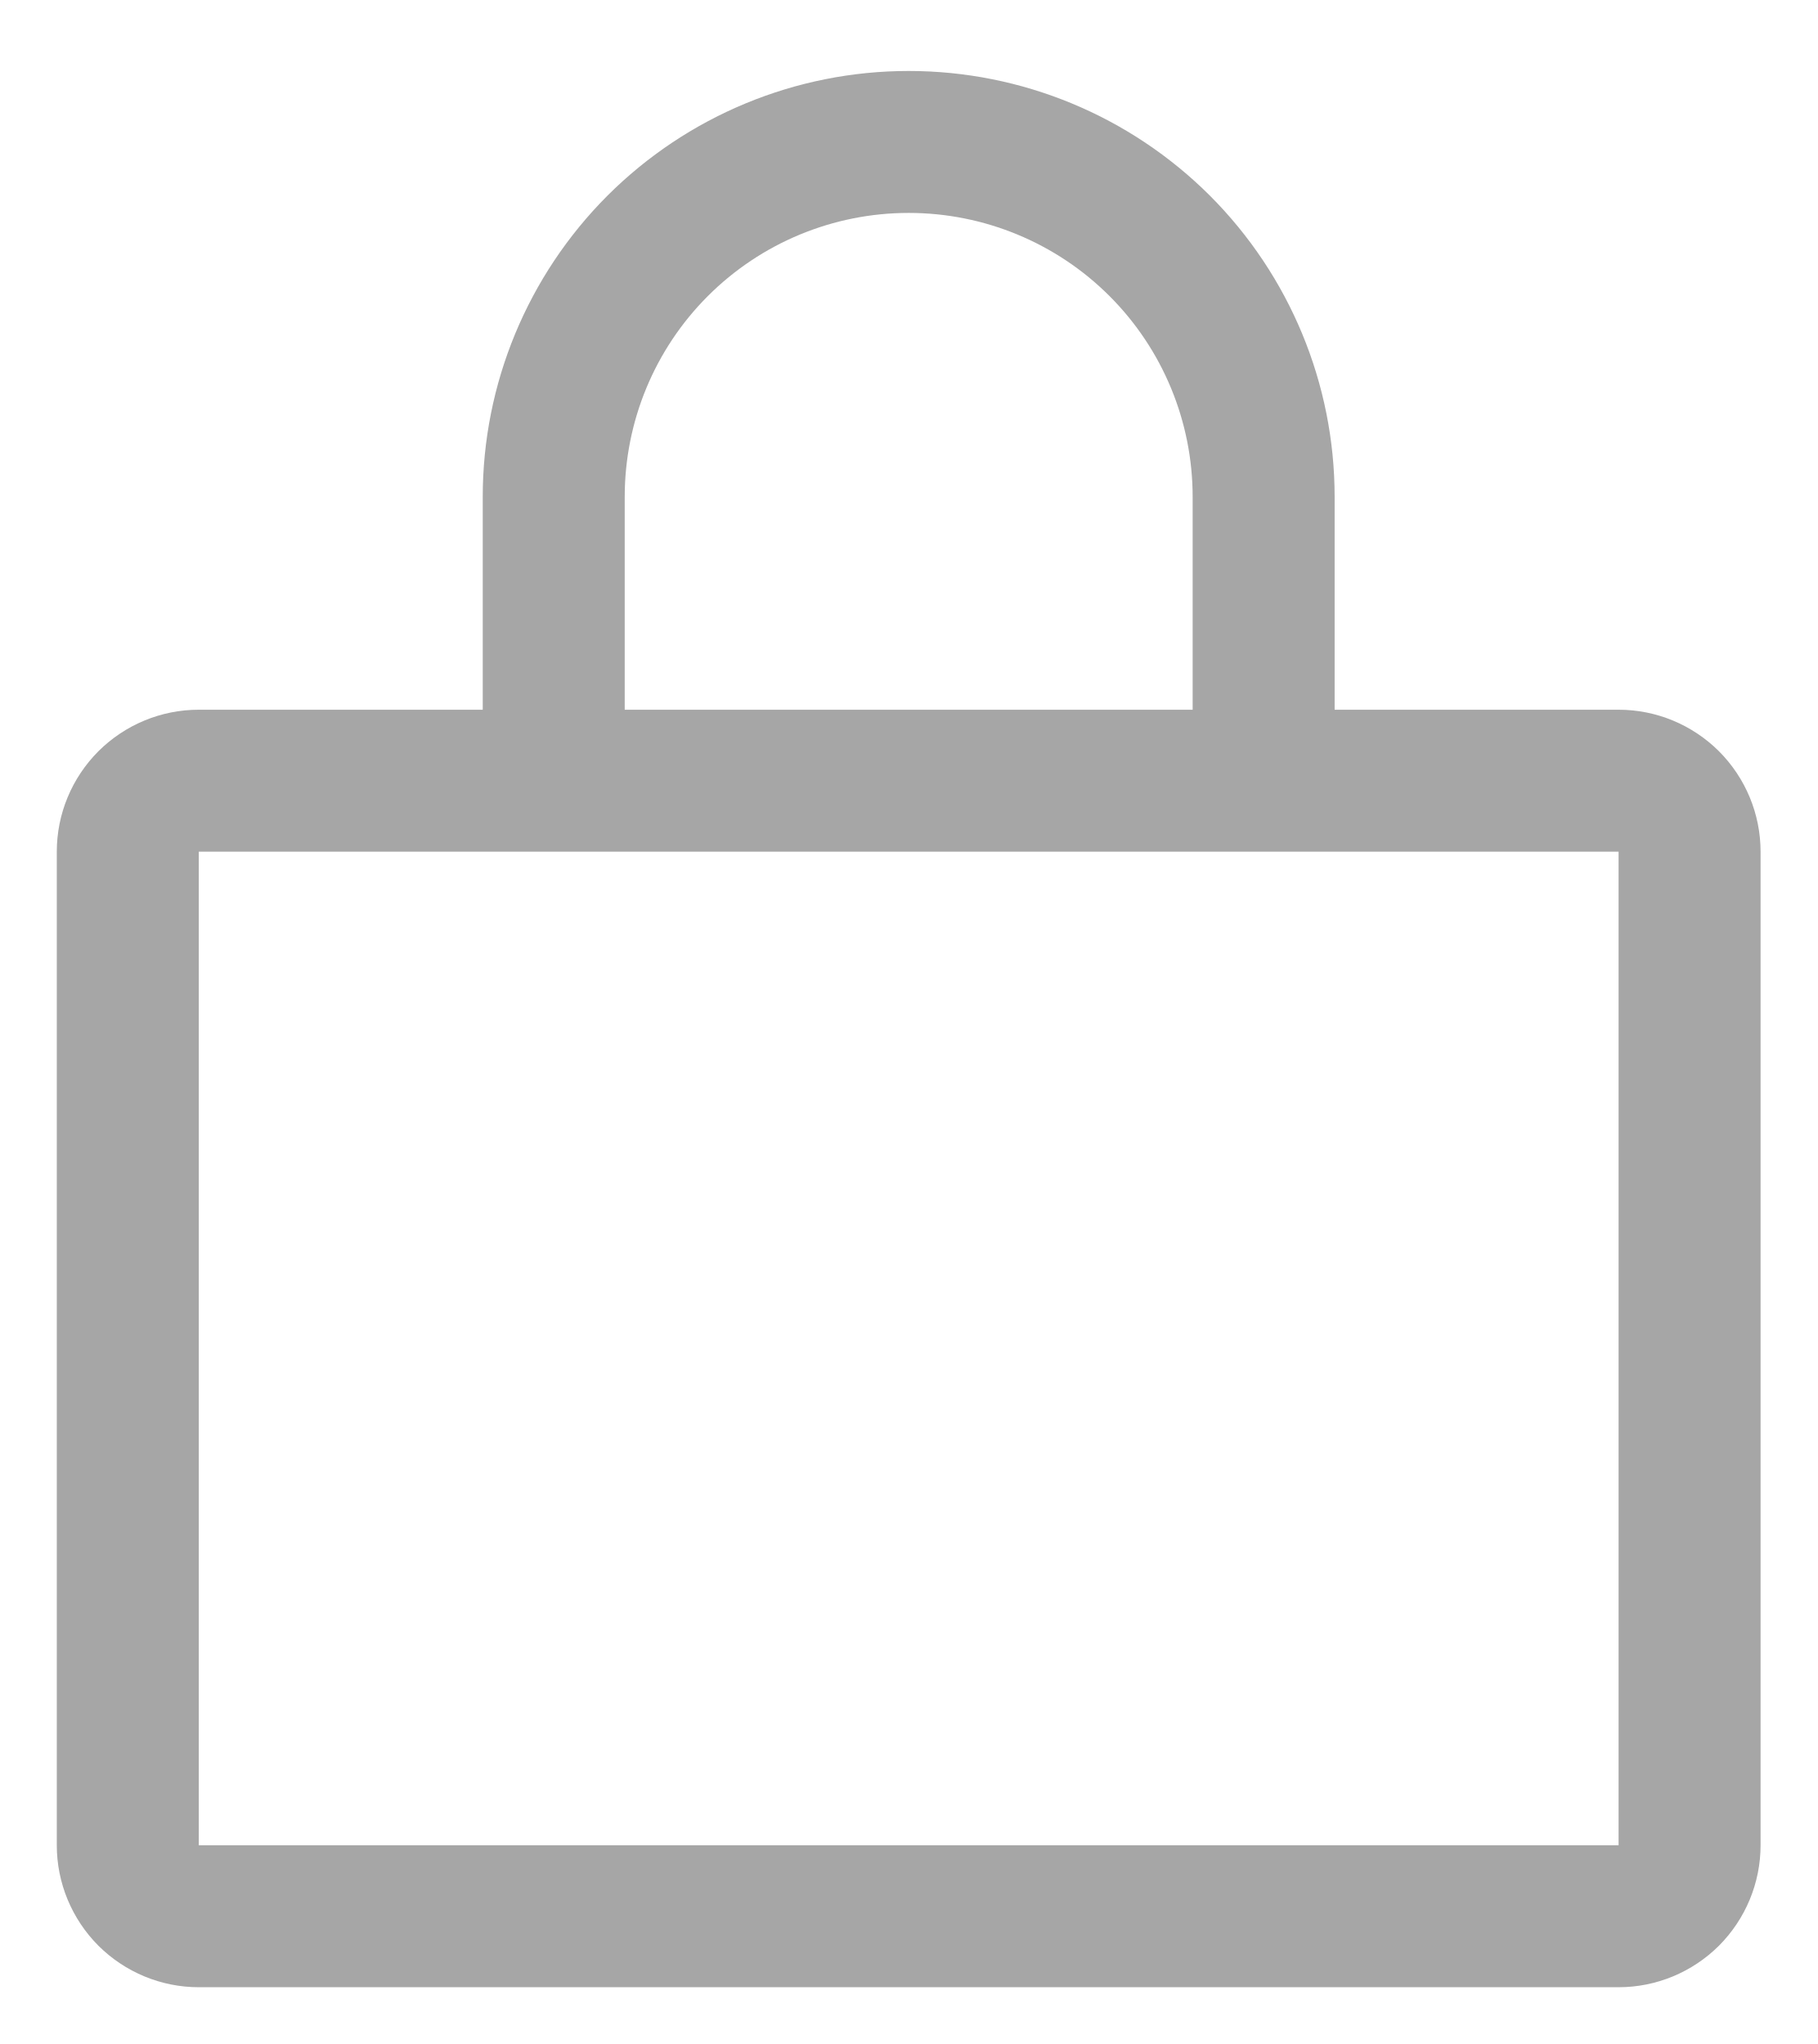
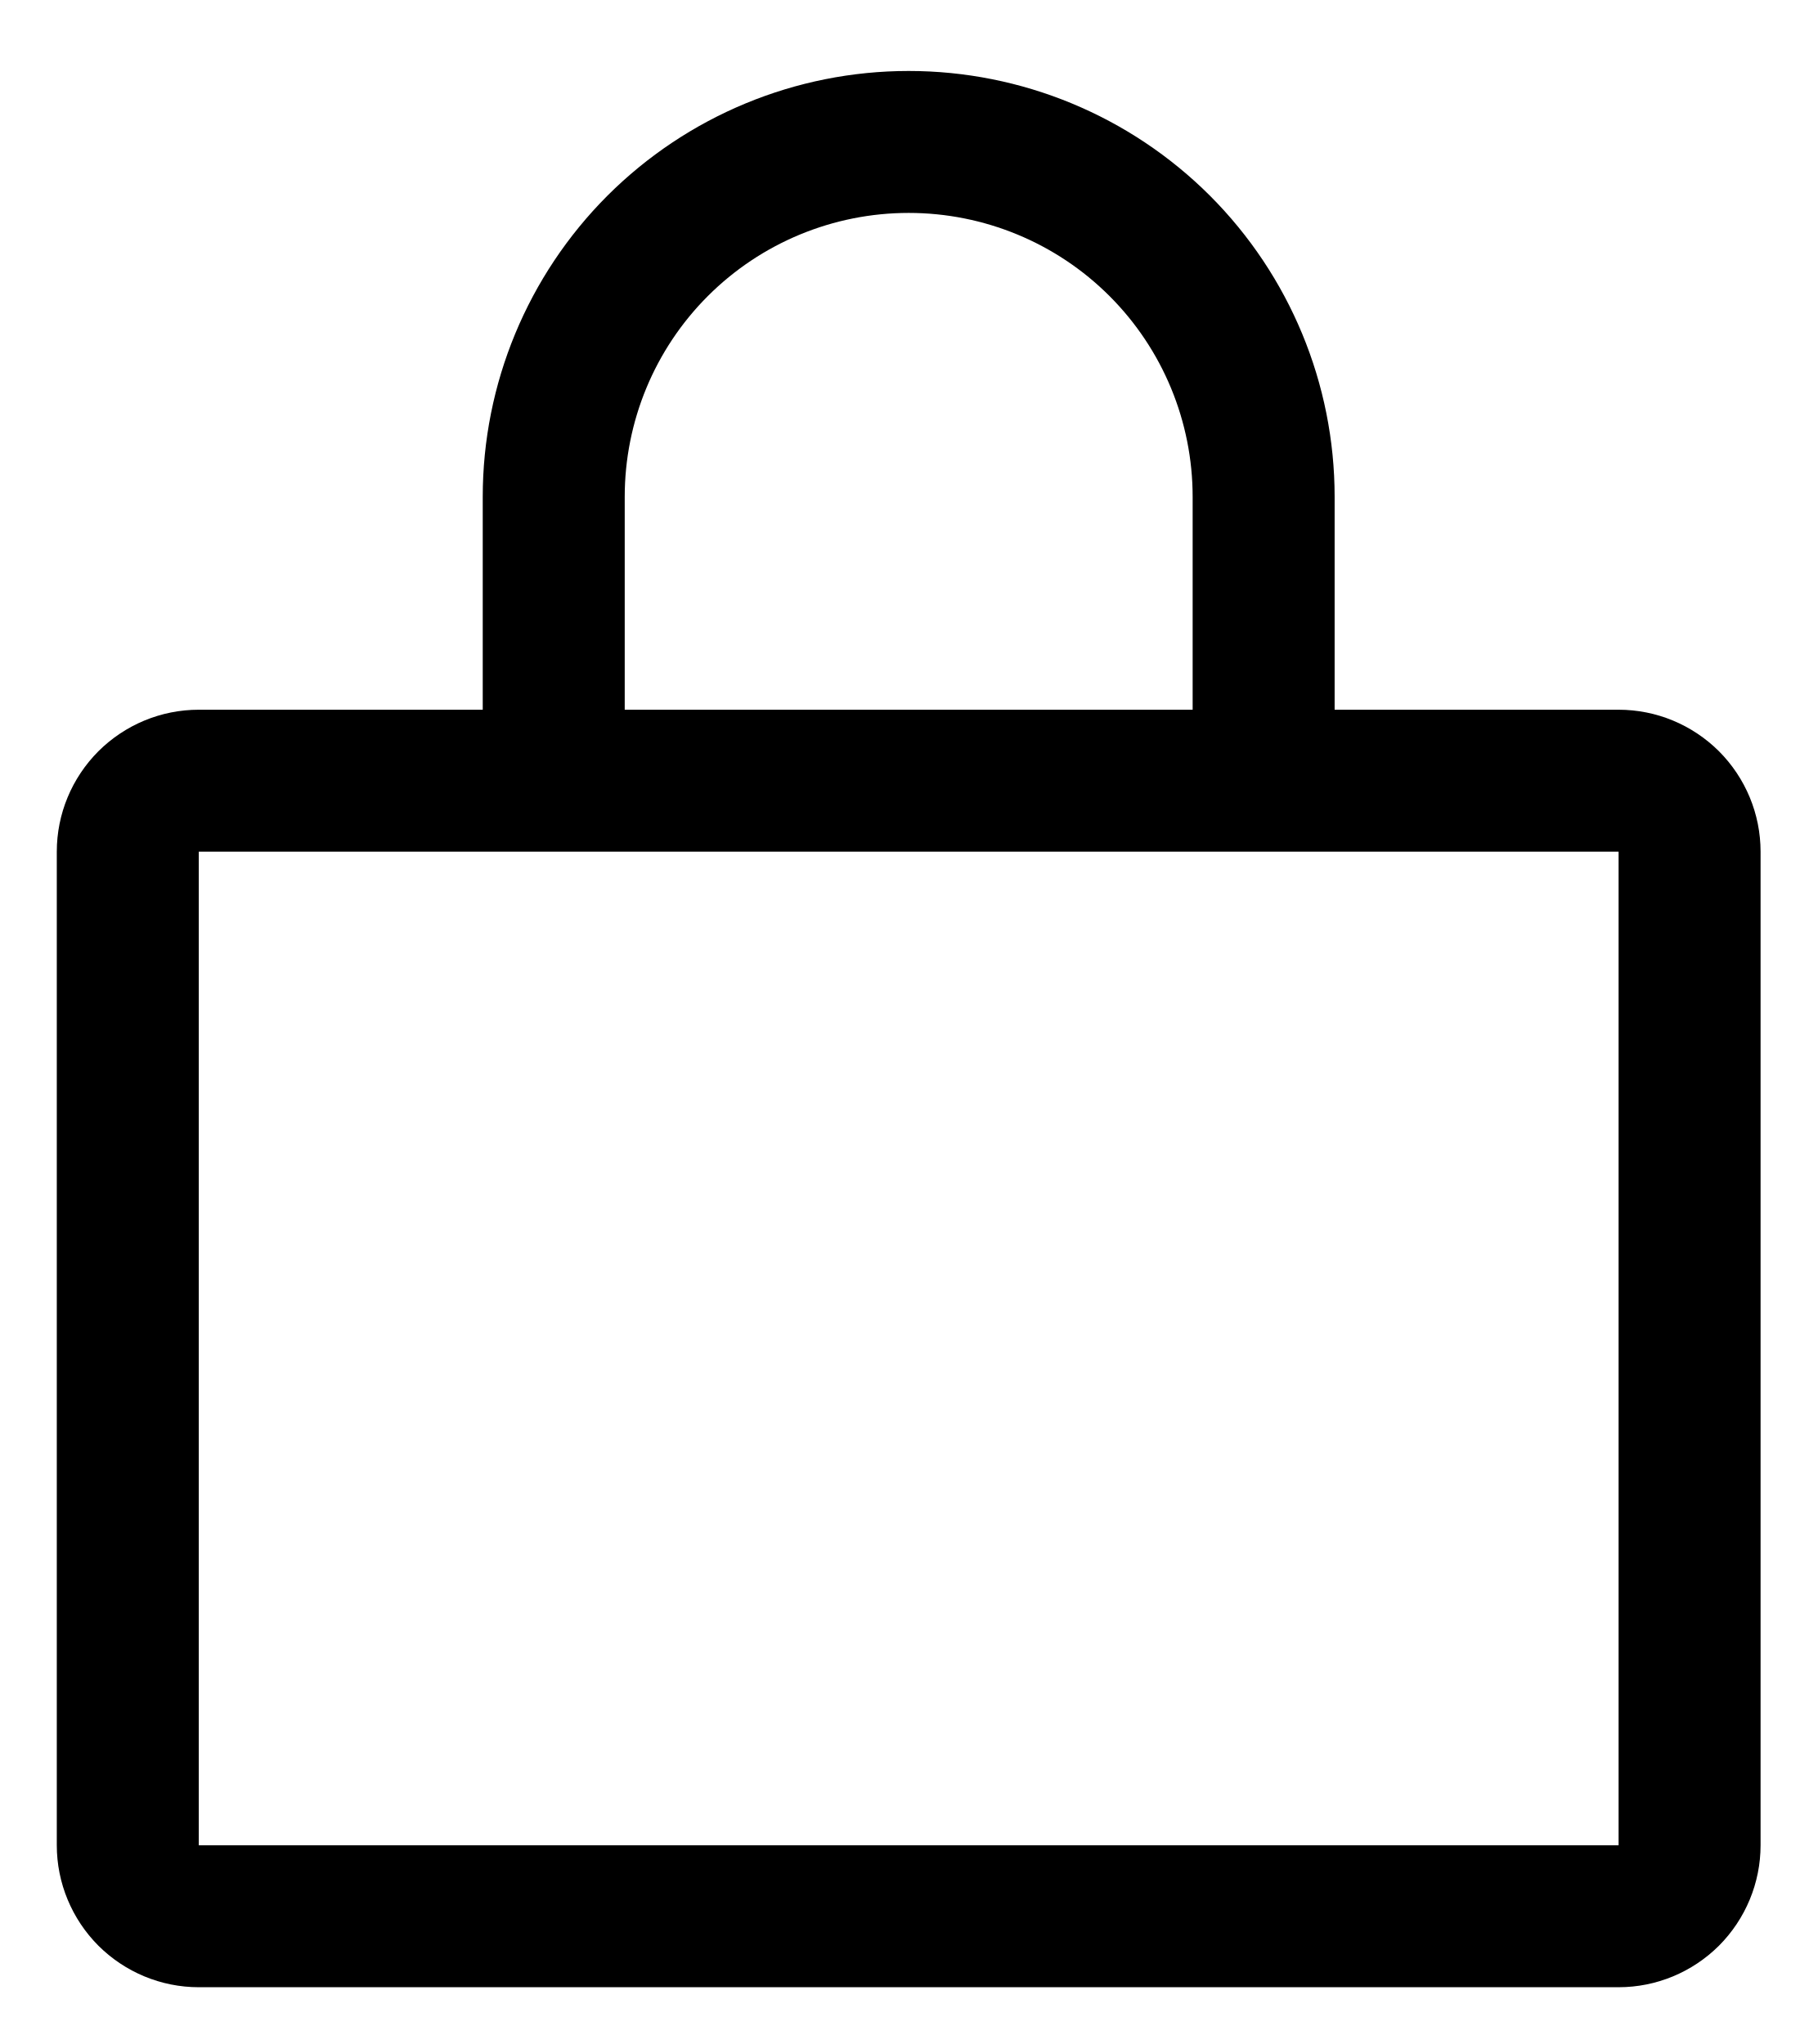
<svg xmlns="http://www.w3.org/2000/svg" width="16" height="18" viewBox="0 0 16 18" fill="none">
-   <path d="M14.25 6.25H11.75V4.375C11.75 3.38 11.355 2.427 10.652 1.723C9.948 1.02 8.995 0.625 8 0.625C7.005 0.625 6.052 1.02 5.348 1.723C4.645 2.427 4.25 3.38 4.25 4.375V6.25H1.75C1.418 6.25 1.101 6.382 0.866 6.616C0.632 6.851 0.5 7.168 0.5 7.5V16.25C0.5 16.581 0.632 16.899 0.866 17.134C1.101 17.368 1.418 17.5 1.75 17.5H14.25C14.582 17.5 14.899 17.368 15.134 17.134C15.368 16.899 15.5 16.581 15.5 16.25V7.5C15.5 7.168 15.368 6.851 15.134 6.616C14.899 6.382 14.582 6.25 14.25 6.25ZM5.5 4.375C5.5 3.712 5.763 3.076 6.232 2.607C6.701 2.138 7.337 1.875 8 1.875C8.663 1.875 9.299 2.138 9.768 2.607C10.237 3.076 10.5 3.712 10.5 4.375V6.25H5.5V4.375ZM14.25 16.25H1.75V7.5H14.25V16.25Z" fill="#A6A6A6" />
+   <path d="M14.25 6.25H11.75V4.375C11.75 3.38 11.355 2.427 10.652 1.723C9.948 1.02 8.995 0.625 8 0.625C7.005 0.625 6.052 1.02 5.348 1.723C4.645 2.427 4.25 3.38 4.25 4.375V6.25H1.75C1.418 6.25 1.101 6.382 0.866 6.616C0.632 6.851 0.5 7.168 0.5 7.5V16.25C0.5 16.581 0.632 16.899 0.866 17.134C1.101 17.368 1.418 17.5 1.75 17.5H14.25C14.582 17.5 14.899 17.368 15.134 17.134C15.368 16.899 15.5 16.581 15.5 16.25V7.5C15.5 7.168 15.368 6.851 15.134 6.616C14.899 6.382 14.582 6.25 14.25 6.25ZM5.5 4.375C5.5 3.712 5.763 3.076 6.232 2.607C6.701 2.138 7.337 1.875 8 1.875C8.663 1.875 9.299 2.138 9.768 2.607C10.237 3.076 10.5 3.712 10.5 4.375V6.25H5.5V4.375ZM14.25 16.25H1.75V7.5H14.25V16.25Z" fill="currentColor" />
</svg>
